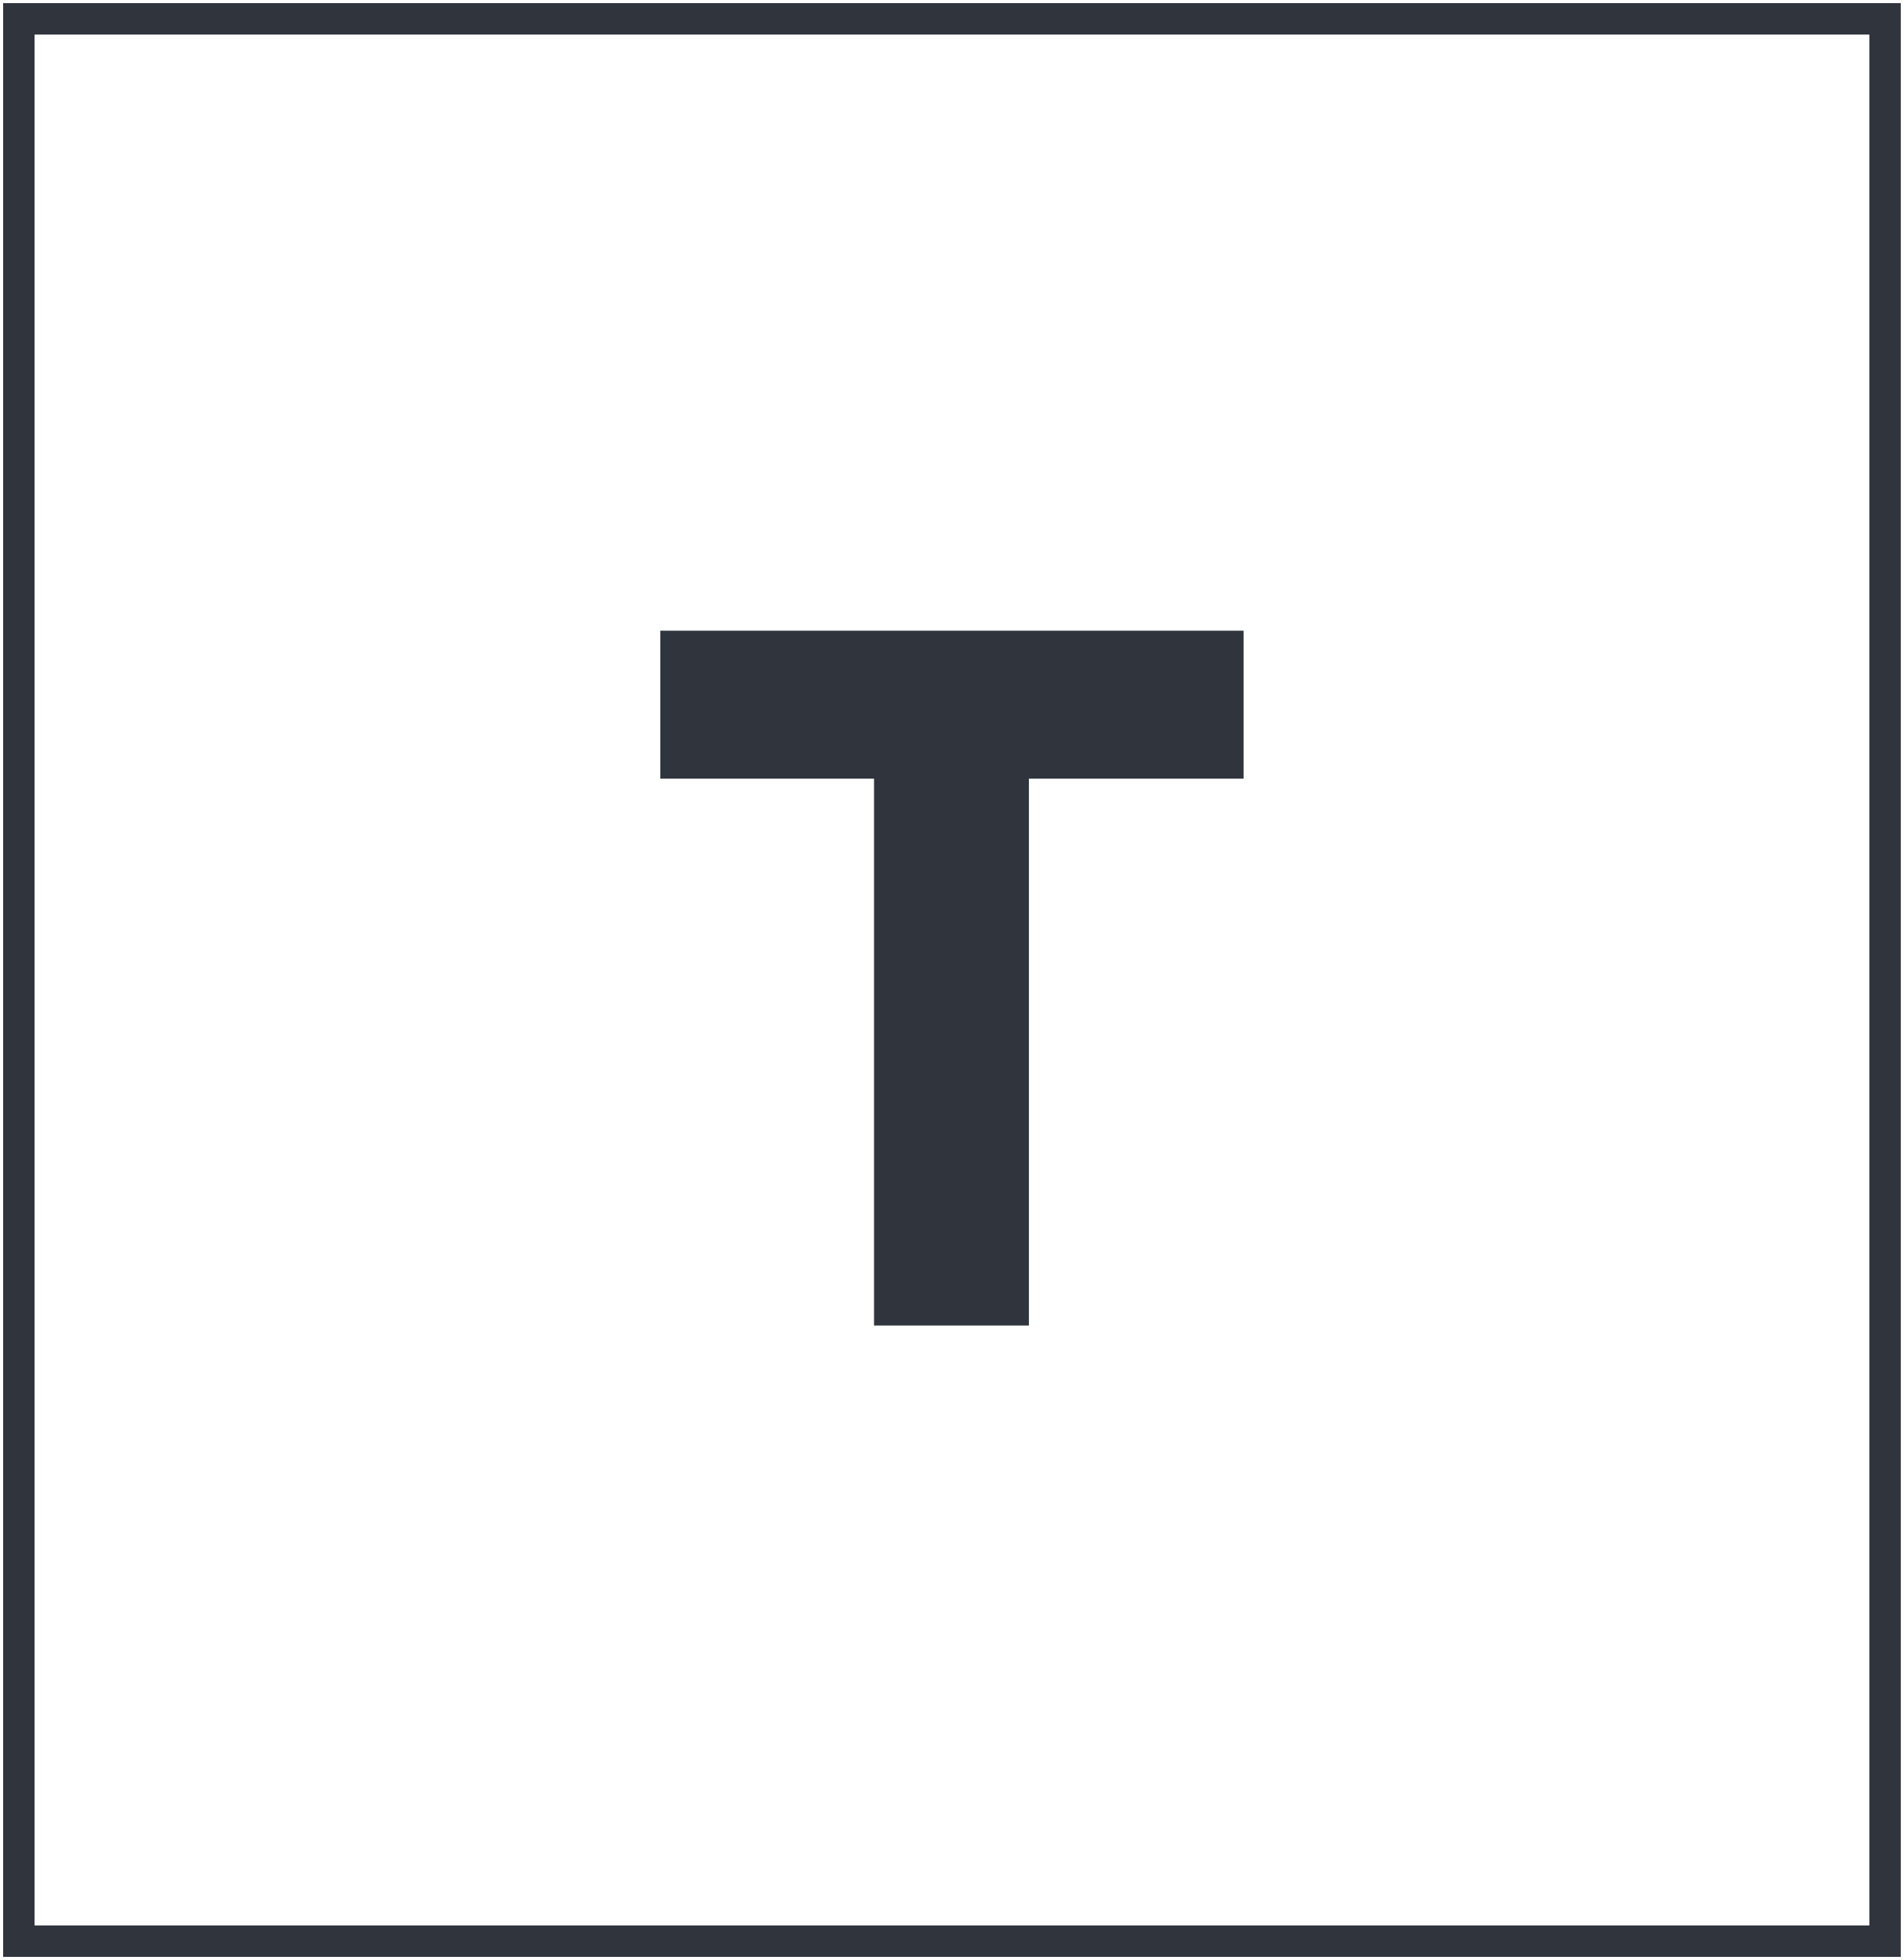
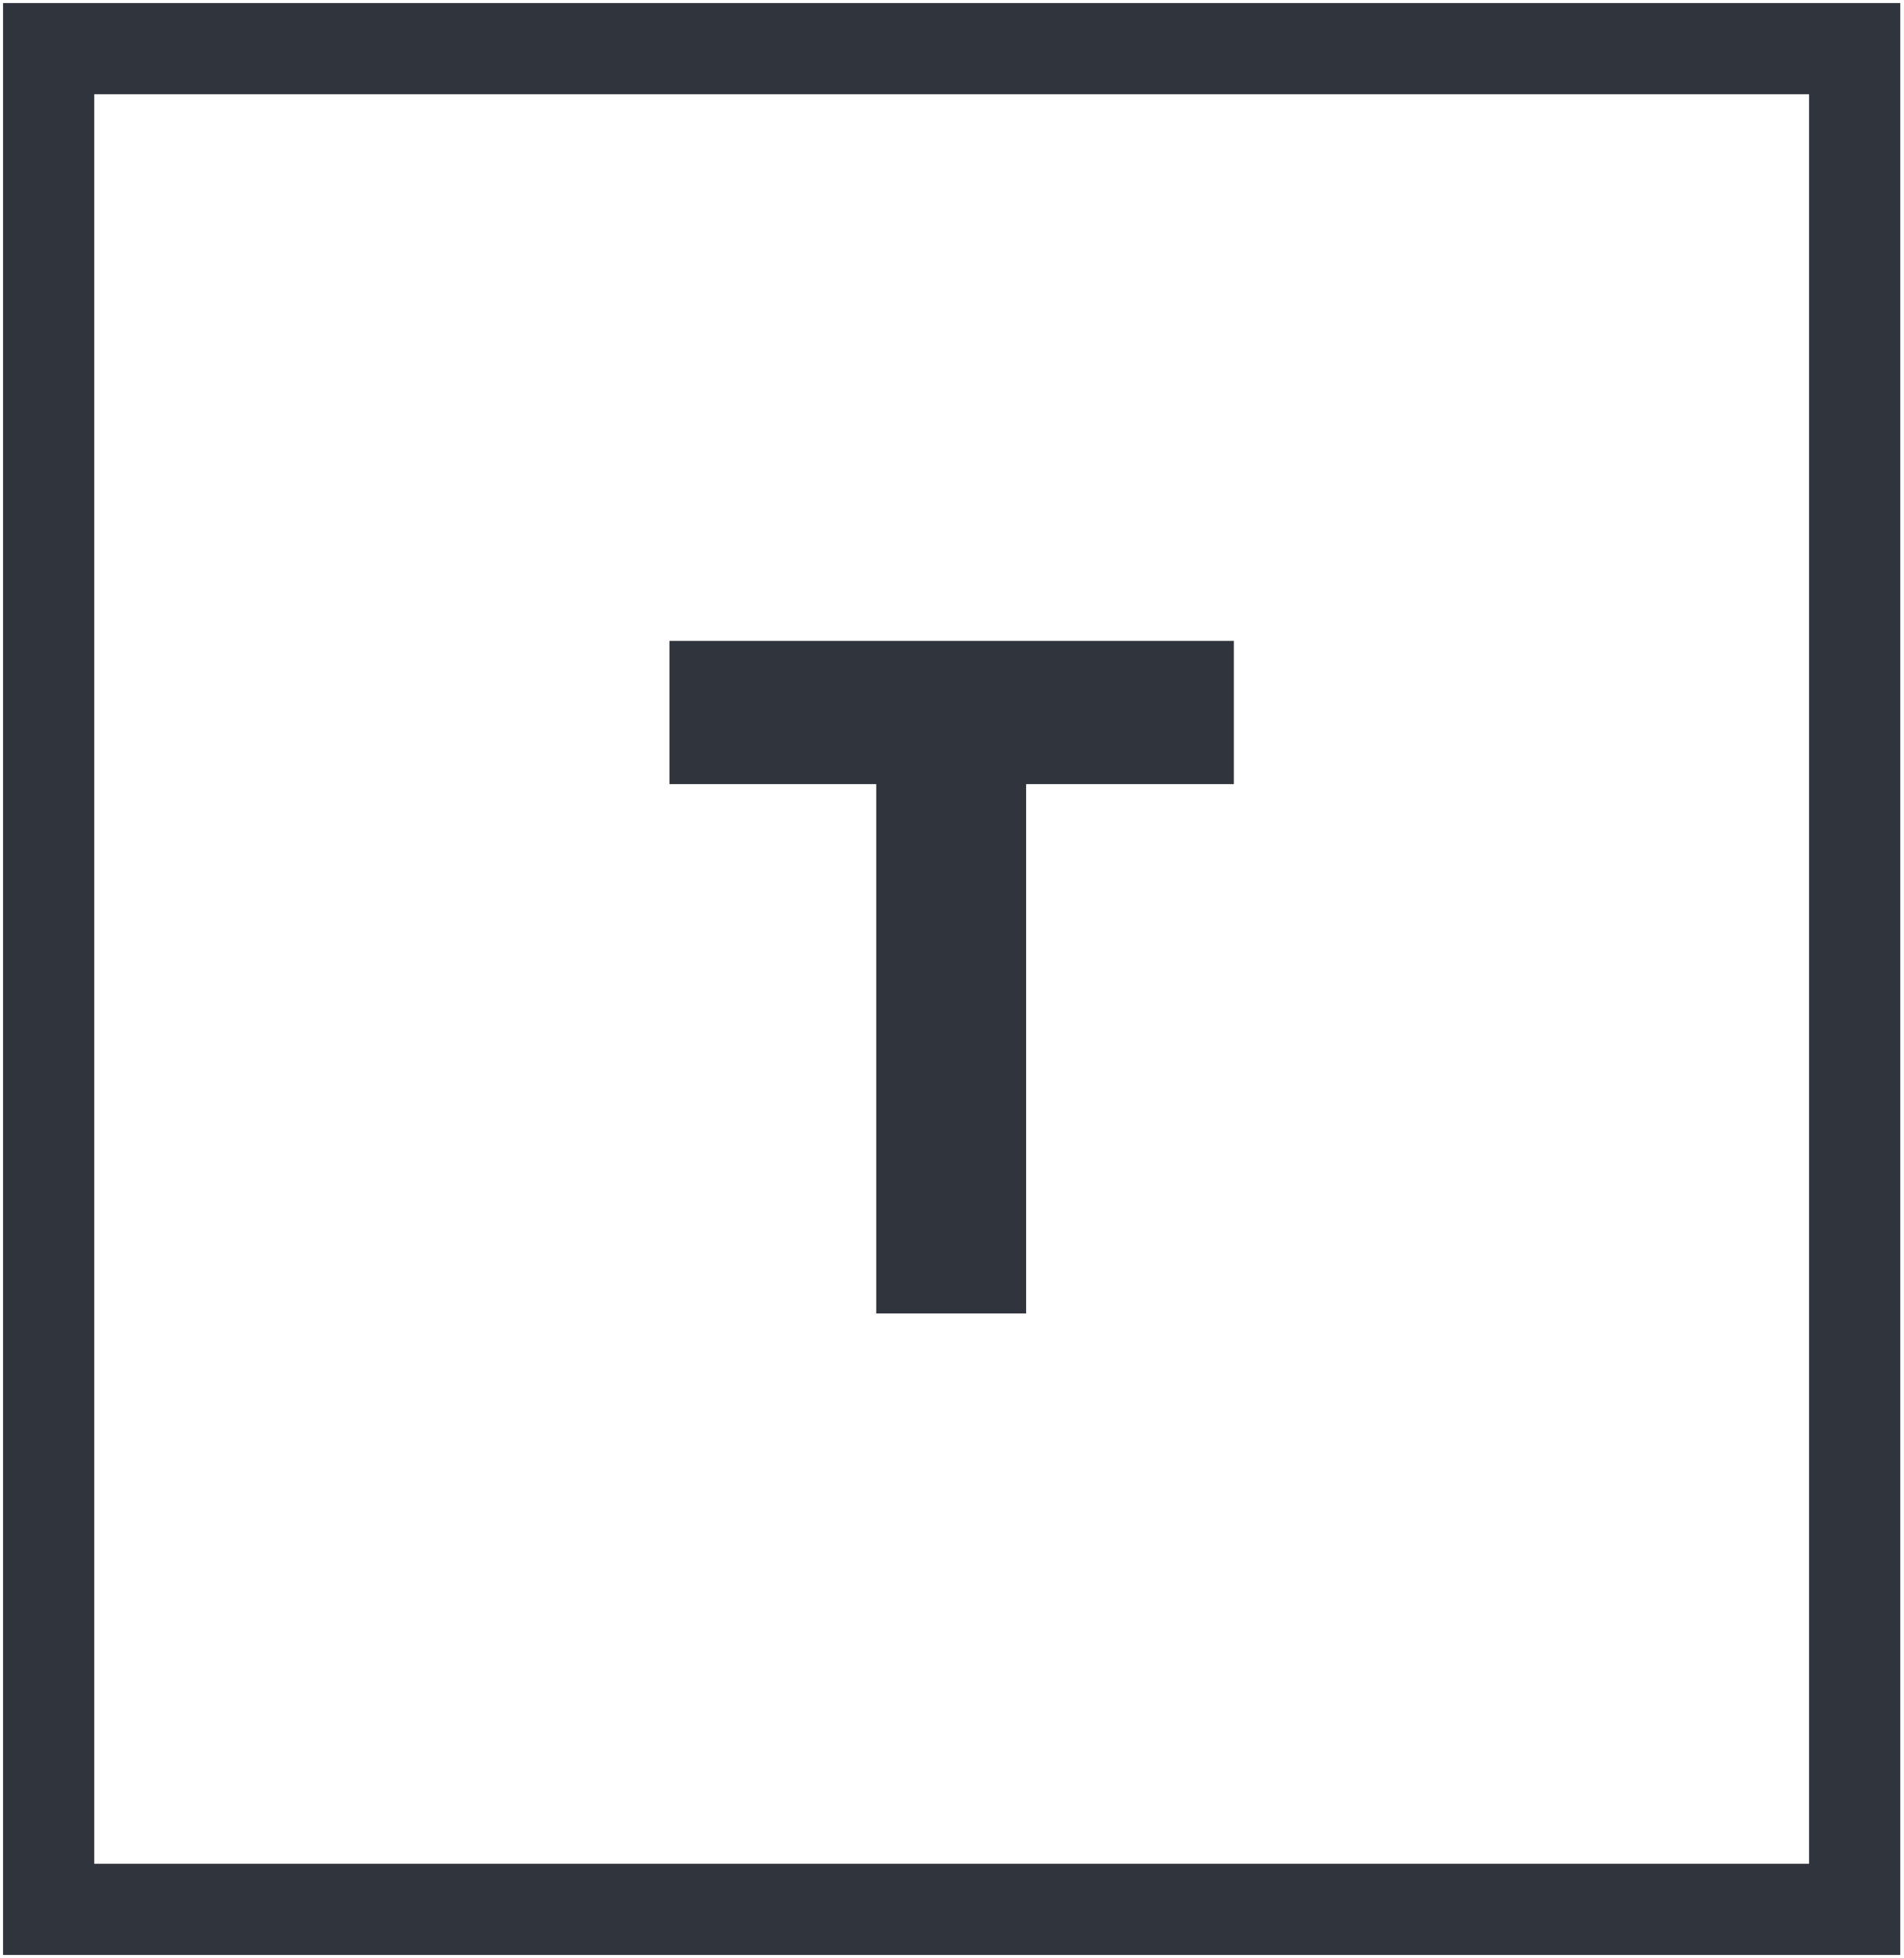
- <svg xmlns="http://www.w3.org/2000/svg" width="303px" height="312px" viewBox="0 0 303 312" version="1.1">
+ <svg xmlns="http://www.w3.org/2000/svg" width="313px" height="322px" viewBox="0 0 313 322" version="1.1">
  <g id="Page-1" stroke="none" stroke-width="1" fill="none" fill-rule="evenodd">
-     <g id="logo-geel" transform="translate(3, 3)">
-       <polygon id="T" fill="#30353D" fill-rule="nonzero" points="160.746 208 160.746 120.952 194.91 120.952 194.91 97.396 102.09 97.396 102.09 120.952 136.098 120.952 136.098 208" />
-       <rect id="Rectangle" stroke="#30353D" stroke-width="5" x="0" y="0" width="297" height="306" />
+     <g id="Artboard" transform="translate(-95, -84)">
+       <g id="Group" transform="translate(103, 92)">
+         <polygon id="T" fill="#30353D" fill-rule="nonzero" points="160.746 208 160.746 120.952 194.91 120.952 194.91 97.396 102.09 97.396 102.09 120.952 136.098 120.952 136.098 208" />
+         <rect id="Rectangle" stroke="#30353D" stroke-width="15" x="0" y="0" width="297" height="306" />
+       </g>
    </g>
  </g>
</svg>
